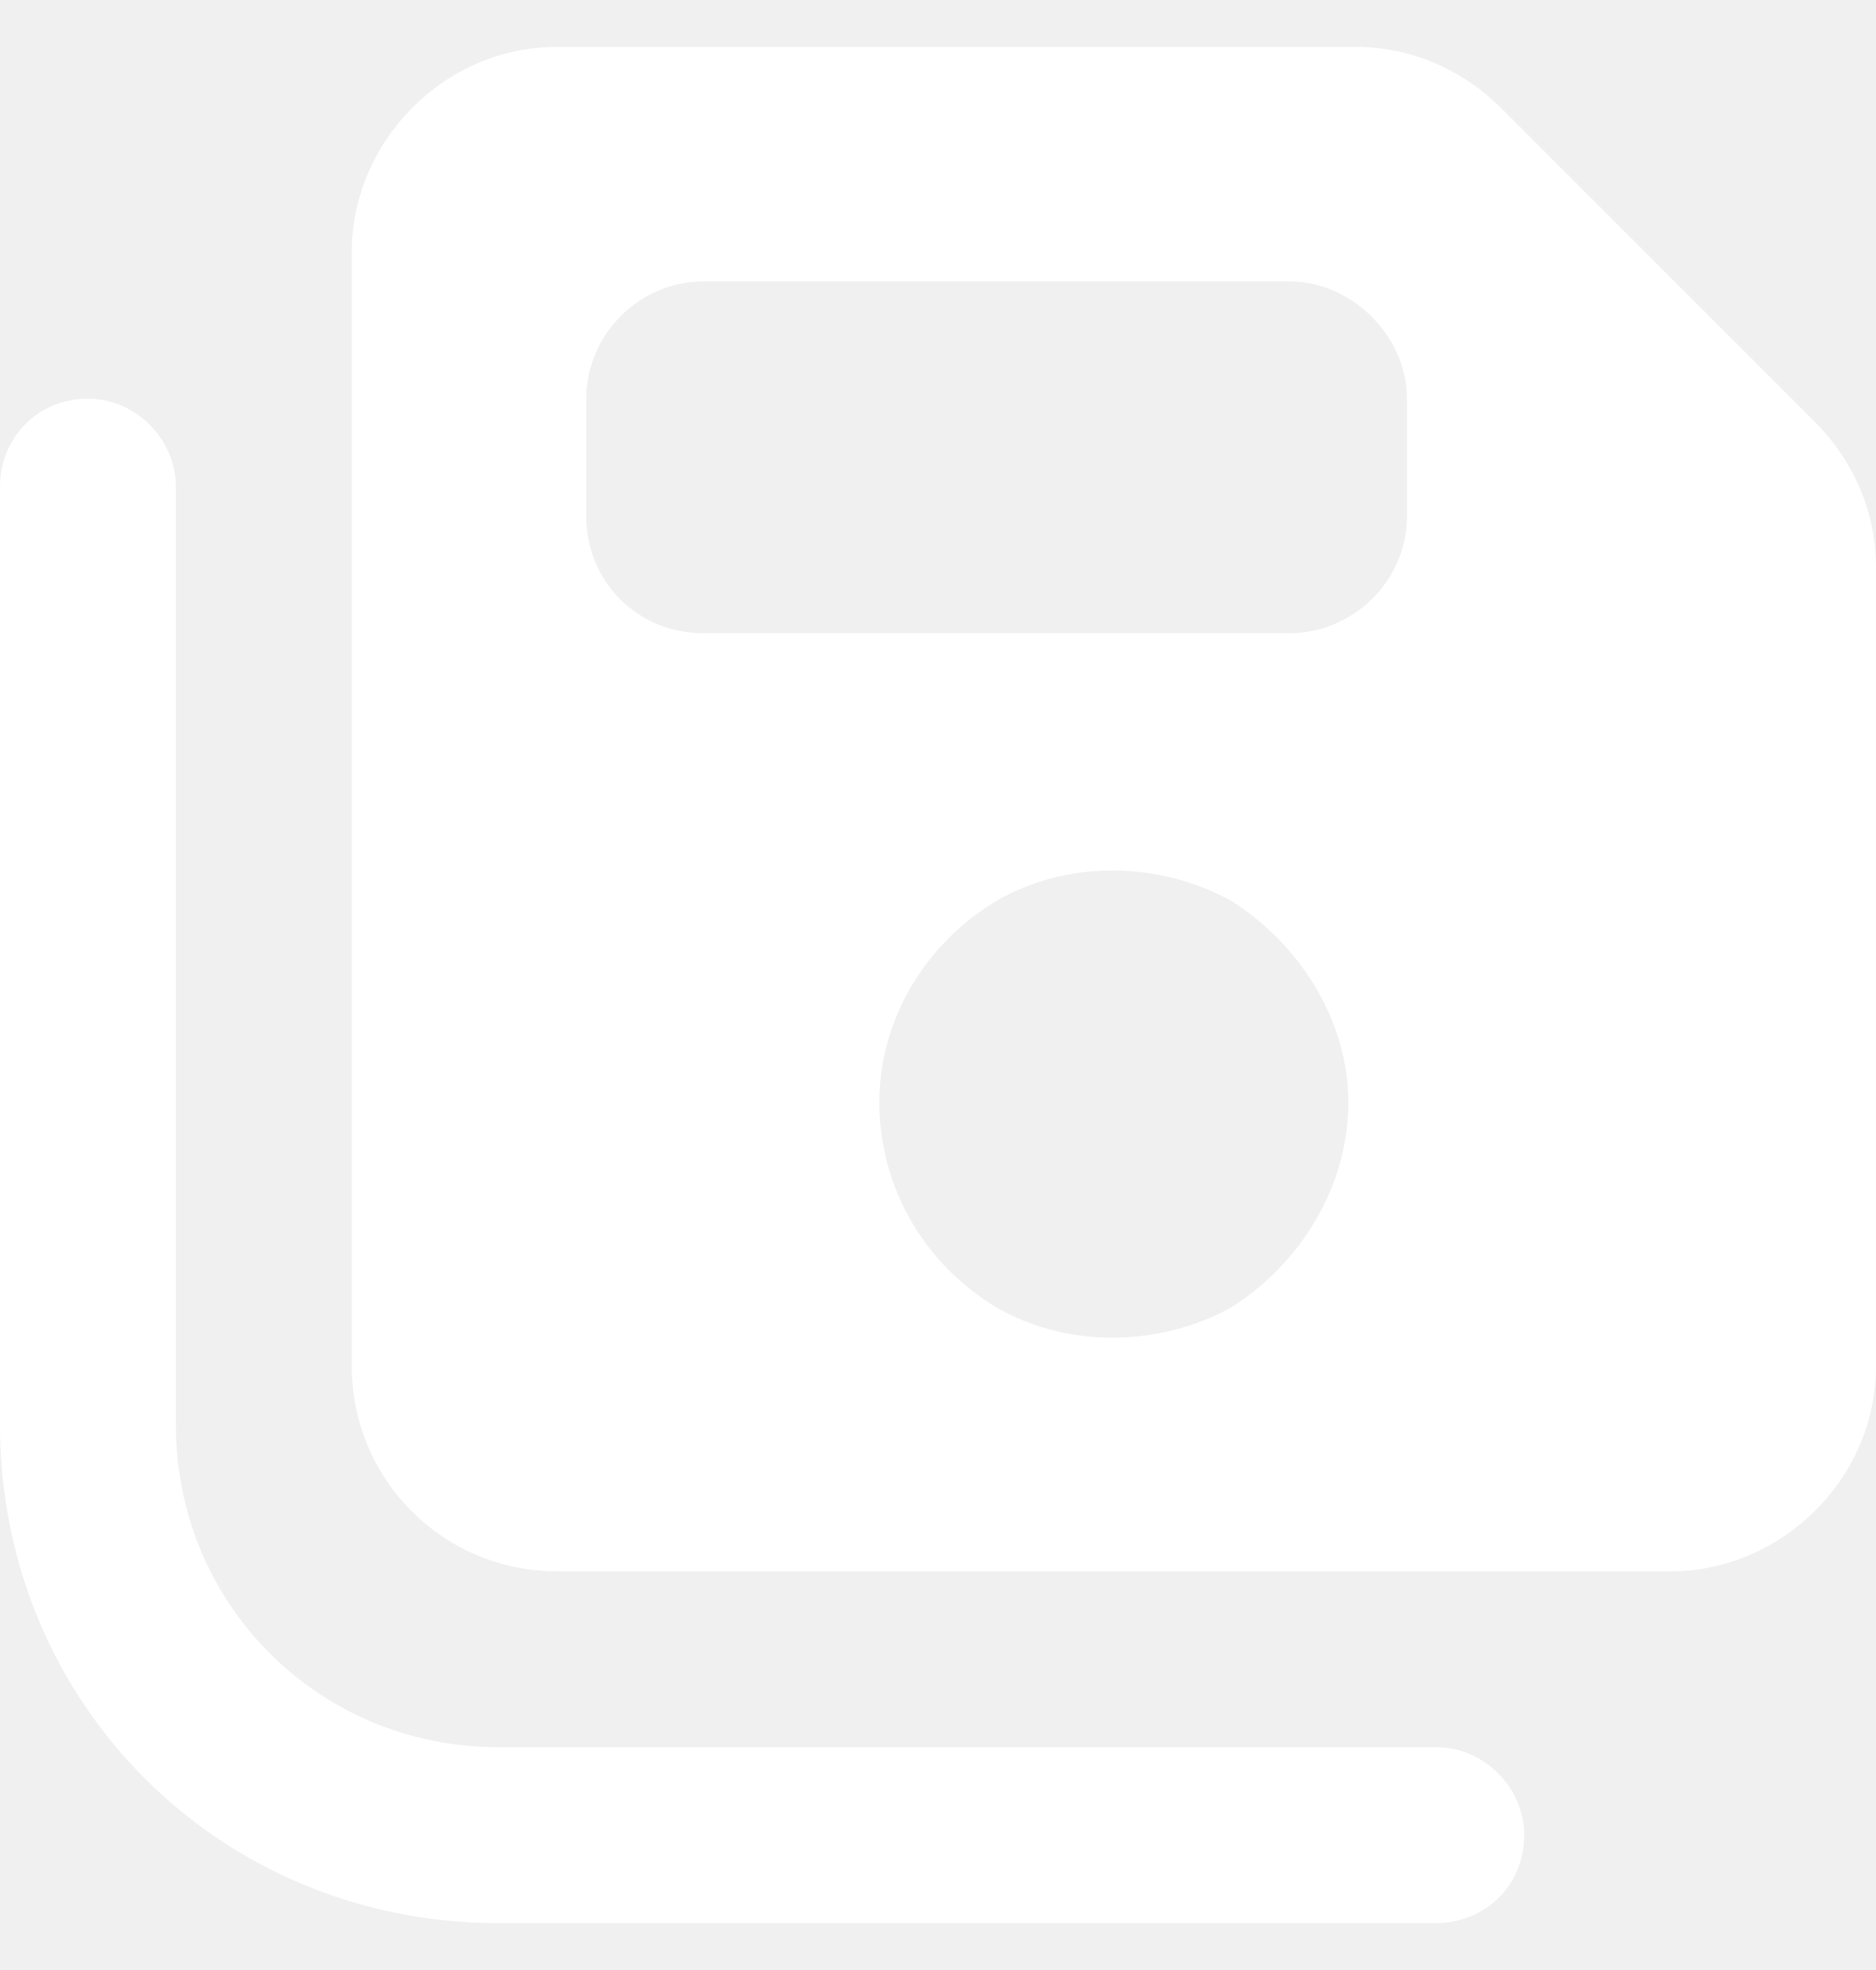
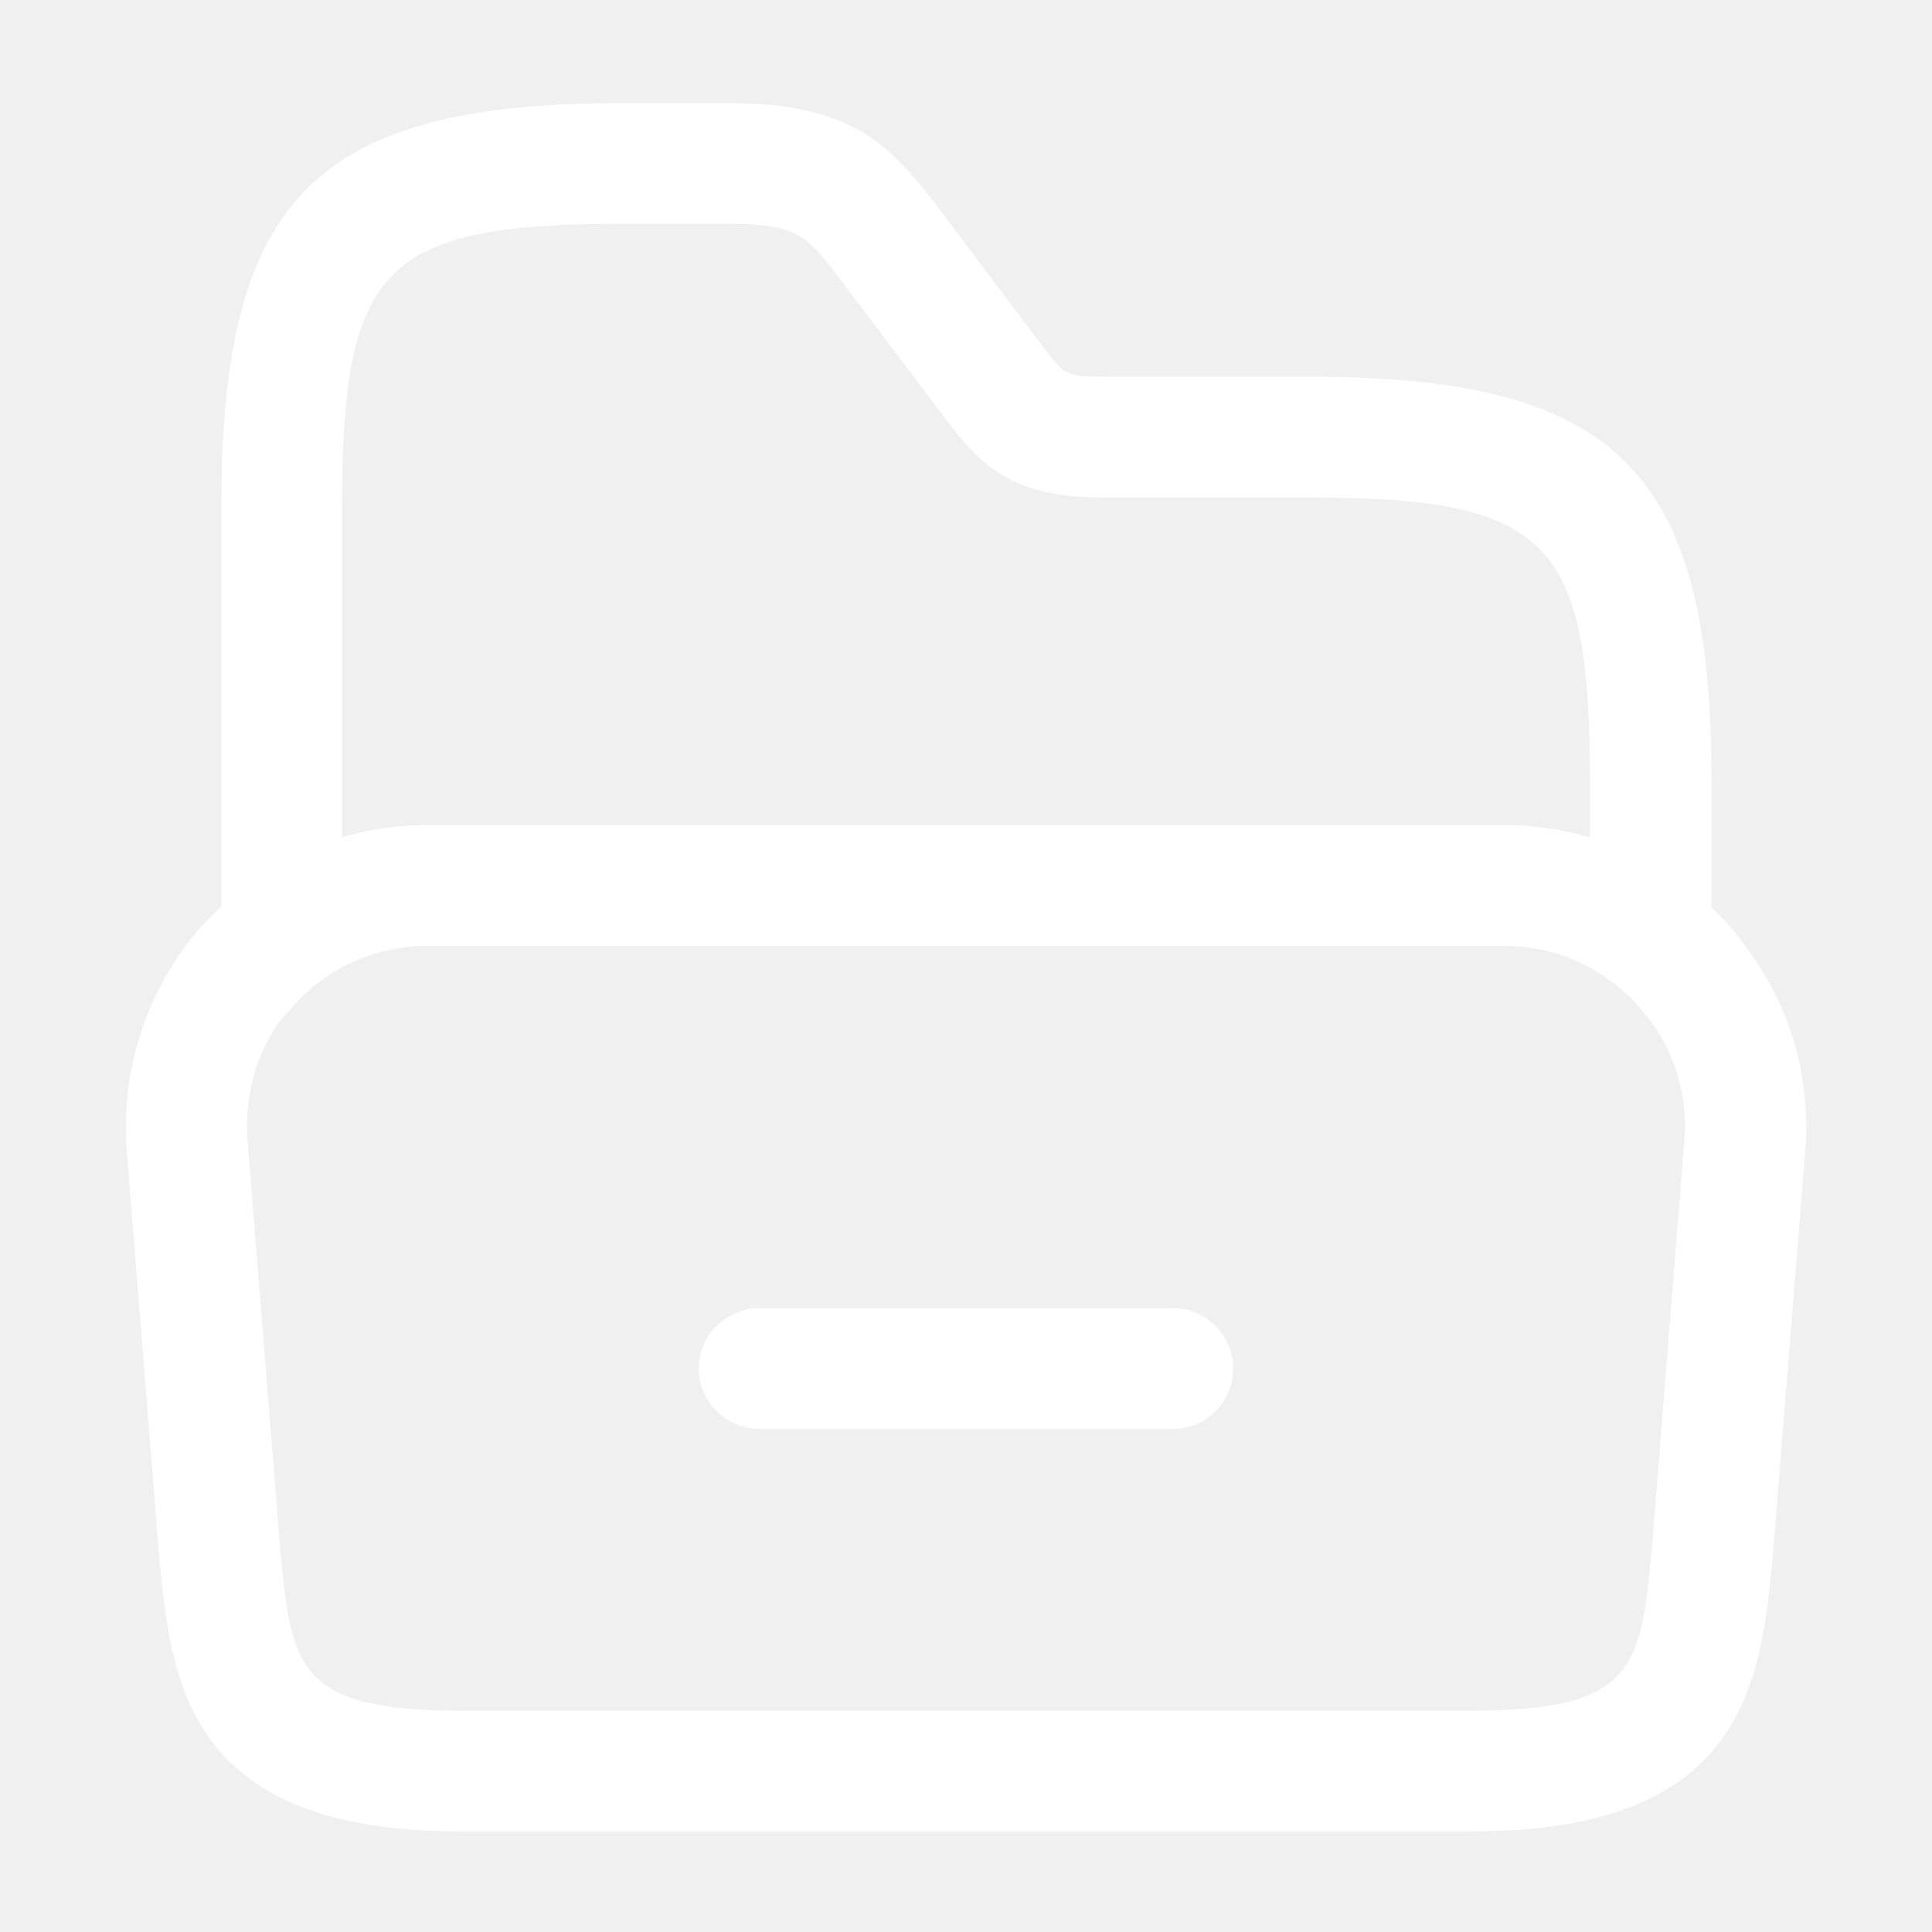
- <svg xmlns="http://www.w3.org/2000/svg" width="20" height="21" viewBox="0 0 20 21" fill="none">
-   <path d="M3.75 2.688C3.75 1.516 4.727 0.5 5.938 0.5H14.453C15.039 0.5 15.586 0.734 16.016 1.164L19.336 4.484C19.766 4.914 20 5.461 20 6.047V14.562C20 15.773 18.984 16.75 17.812 16.75H5.938C4.727 16.75 3.75 15.773 3.75 14.562V2.688ZM7.5 3C6.797 3 6.25 3.586 6.25 4.25V5.5C6.25 6.203 6.797 6.75 7.5 6.75H13.75C14.414 6.75 15 6.203 15 5.5V4.25C15 3.586 14.414 3 13.75 3H7.5ZM14.375 11.75C14.375 10.891 13.867 10.07 13.125 9.602C12.344 9.172 11.367 9.172 10.625 9.602C9.844 10.07 9.375 10.891 9.375 11.75C9.375 12.648 9.844 13.469 10.625 13.938C11.367 14.367 12.344 14.367 13.125 13.938C13.867 13.469 14.375 12.648 14.375 11.75ZM1.875 5.188V15.188C1.875 17.102 3.398 18.625 5.312 18.625H15.312C15.82 18.625 16.25 19.055 16.25 19.562C16.25 20.109 15.82 20.5 15.312 20.5H5.312C2.344 20.5 0 18.156 0 15.188V5.188C0 4.68 0.391 4.25 0.938 4.25C1.445 4.25 1.875 4.68 1.875 5.188Z" fill="white" />
+ <svg xmlns="http://www.w3.org/2000/svg" width="12" height="12" viewBox="0 0 12 12" fill="none">
+   <path d="M9.145 11.375H2.855C1.155 11.375 1.065 10.44 0.99 9.685L0.79 7.18C0.745 6.695 0.885 6.21 1.195 5.82C1.565 5.37 2.09 5.125 2.655 5.125H9.345C9.9 5.125 10.425 5.37 10.78 5.795L10.865 5.91C11.135 6.28 11.255 6.73 11.21 7.185L11.01 9.68C10.935 10.44 10.845 11.375 9.145 11.375ZM2.655 5.875C2.32 5.875 2 6.025 1.79 6.285L1.755 6.32C1.595 6.525 1.51 6.815 1.54 7.115L1.74 9.62C1.81 10.35 1.84 10.625 2.855 10.625H9.145C10.165 10.625 10.19 10.35 10.26 9.615L10.46 7.11C10.49 6.815 10.405 6.52 10.21 6.29L10.16 6.23C9.935 5.995 9.65 5.875 9.34 5.875H2.655Z" fill="white" />
+   <path d="M10.25 6.11C10.045 6.11 9.875 5.94 9.875 5.735V4.84C9.875 3.35 9.615 3.09 8.125 3.09H6.85C6.285 3.09 6.09 2.89 5.875 2.605L5.23 1.75C5.01 1.46 4.96 1.39 4.51 1.39H3.875C2.385 1.39 2.125 1.65 2.125 3.14V5.715C2.125 5.92 1.955 6.09 1.75 6.09C1.545 6.09 1.375 5.92 1.375 5.715V3.14C1.375 1.225 1.96 0.64 3.875 0.64H4.515C5.285 0.64 5.525 0.89 5.835 1.3L6.475 2.15C6.61 2.33 6.62 2.34 6.855 2.34H8.13C10.045 2.34 10.63 2.925 10.63 4.84V5.735C10.625 5.94 10.455 6.11 10.25 6.11Z" fill="white" />
+   <path d="M7.285 8.875H4.715C4.51 8.875 4.34 8.705 4.34 8.5C4.34 8.295 4.51 8.125 4.715 8.125H7.285C7.49 8.125 7.66 8.295 7.66 8.5C7.66 8.705 7.495 8.875 7.285 8.875Z" fill="white" />
</svg>
